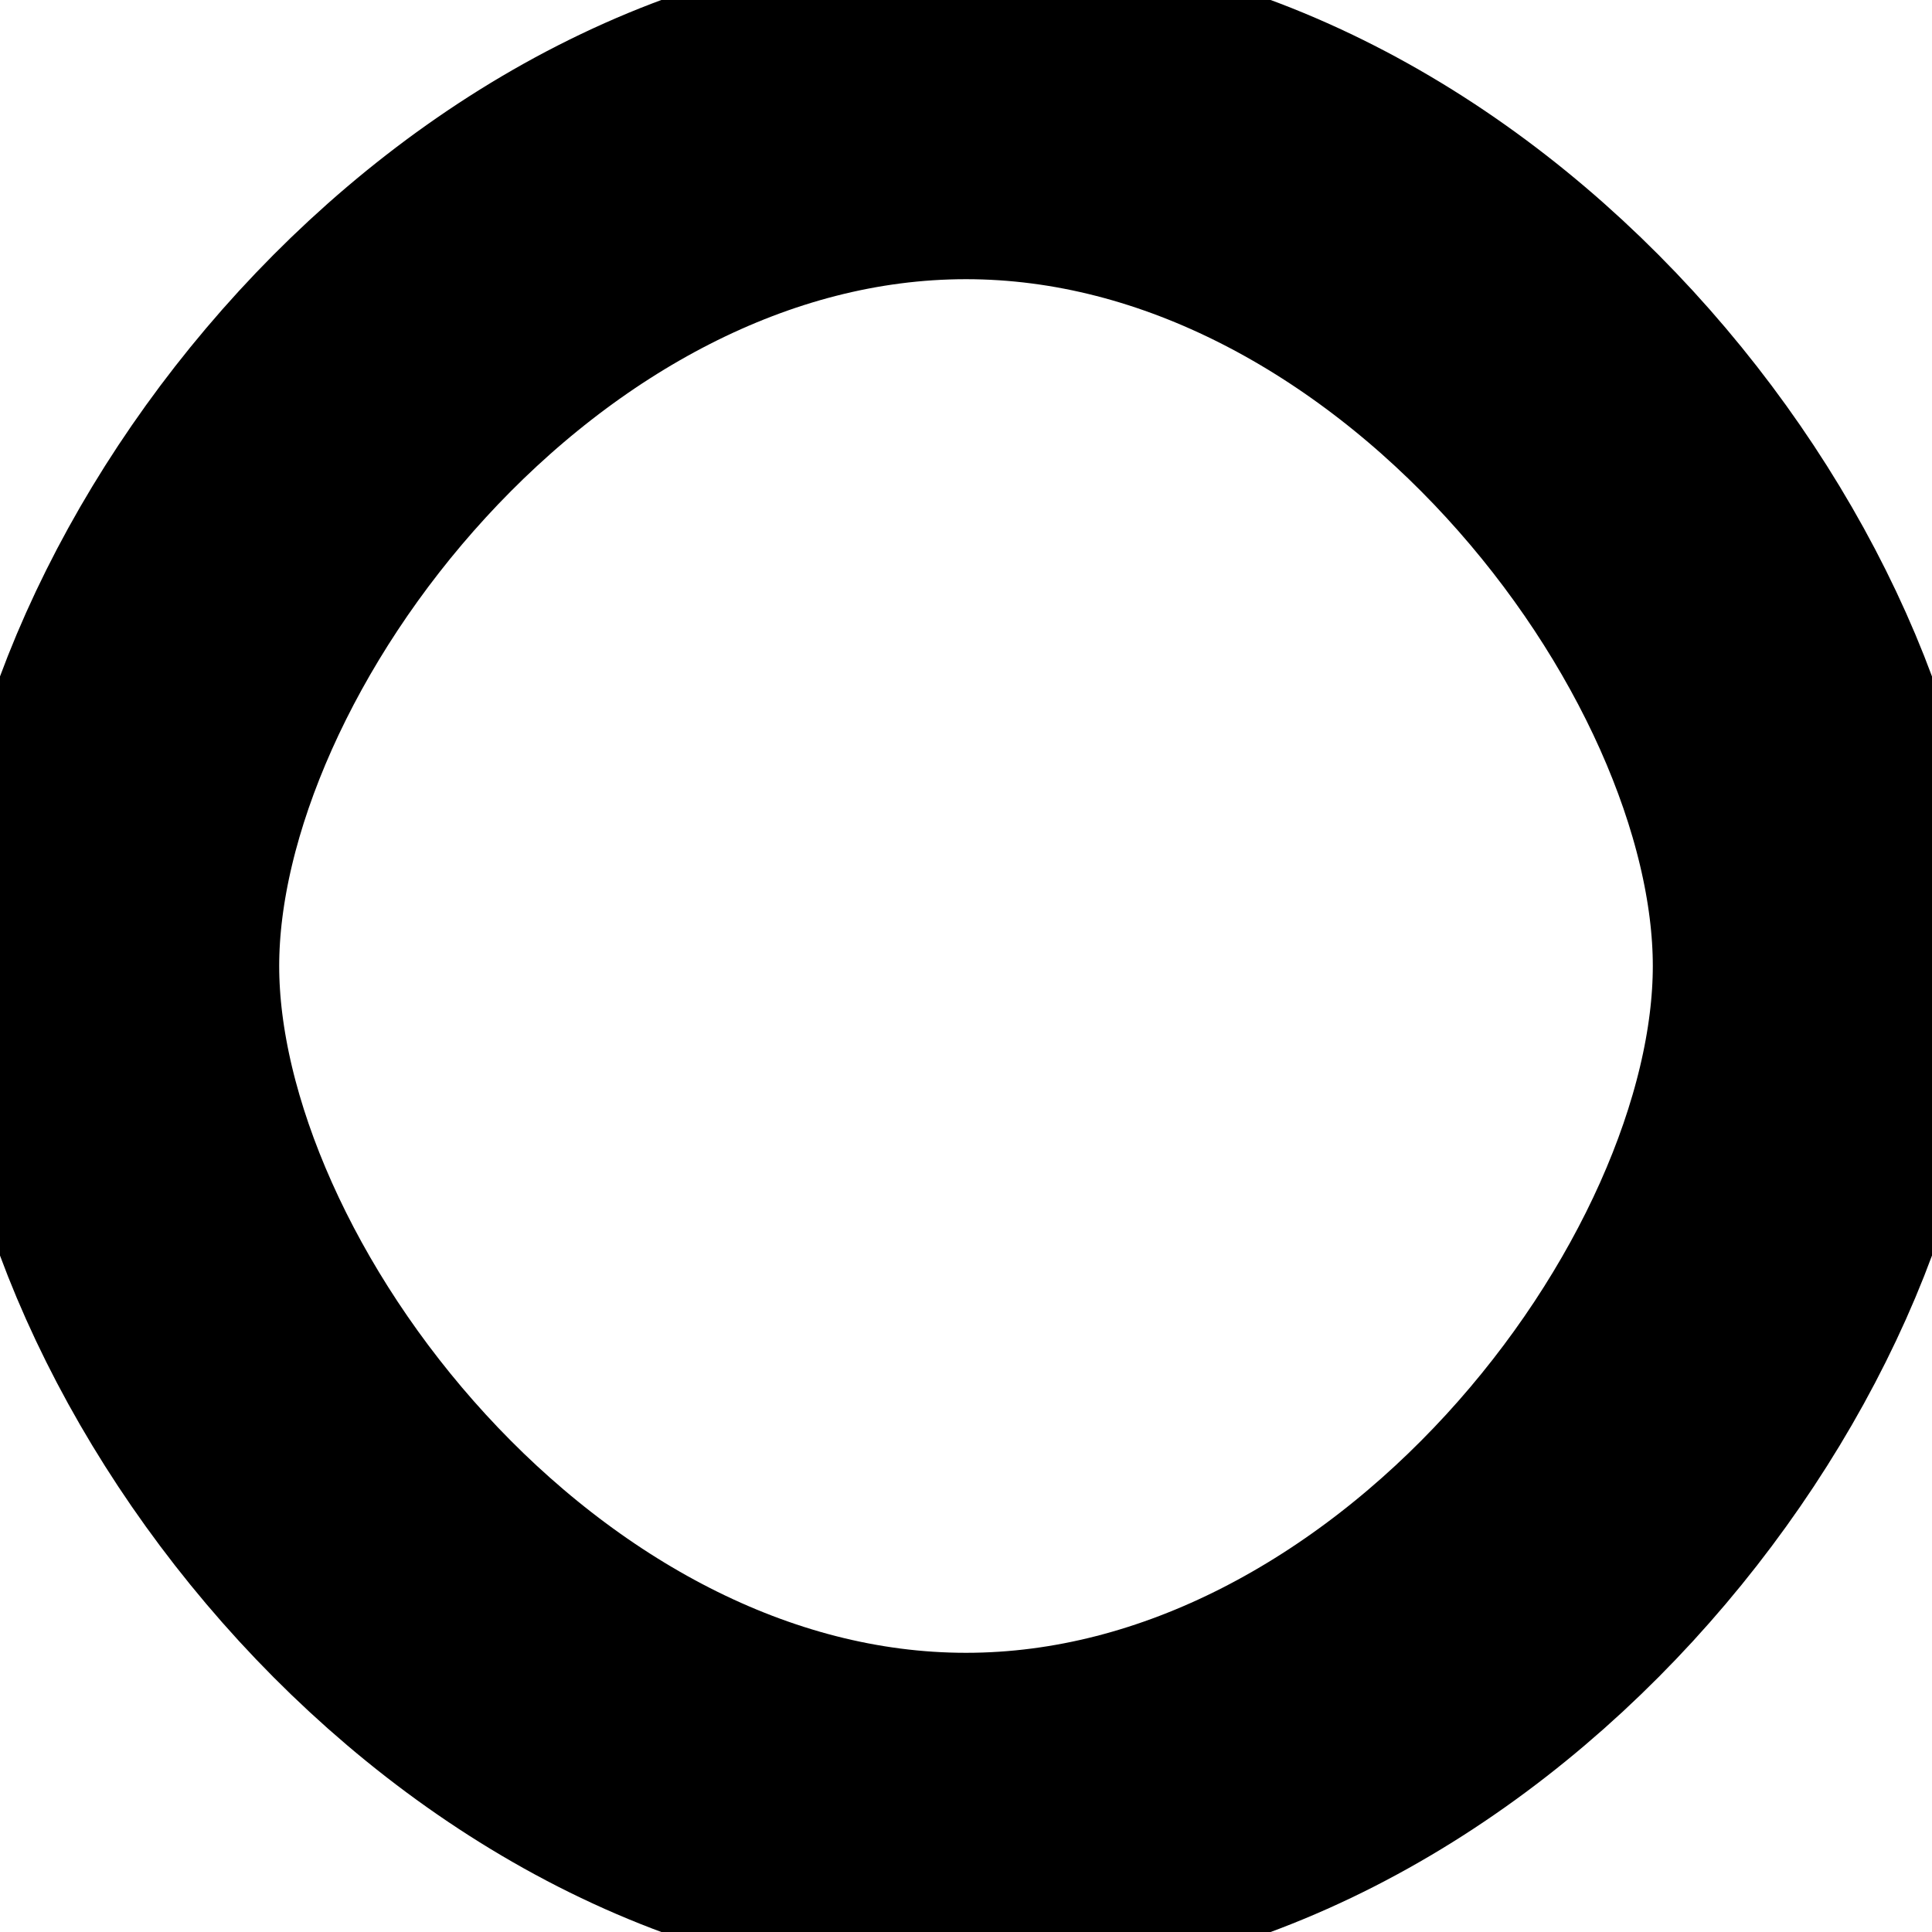
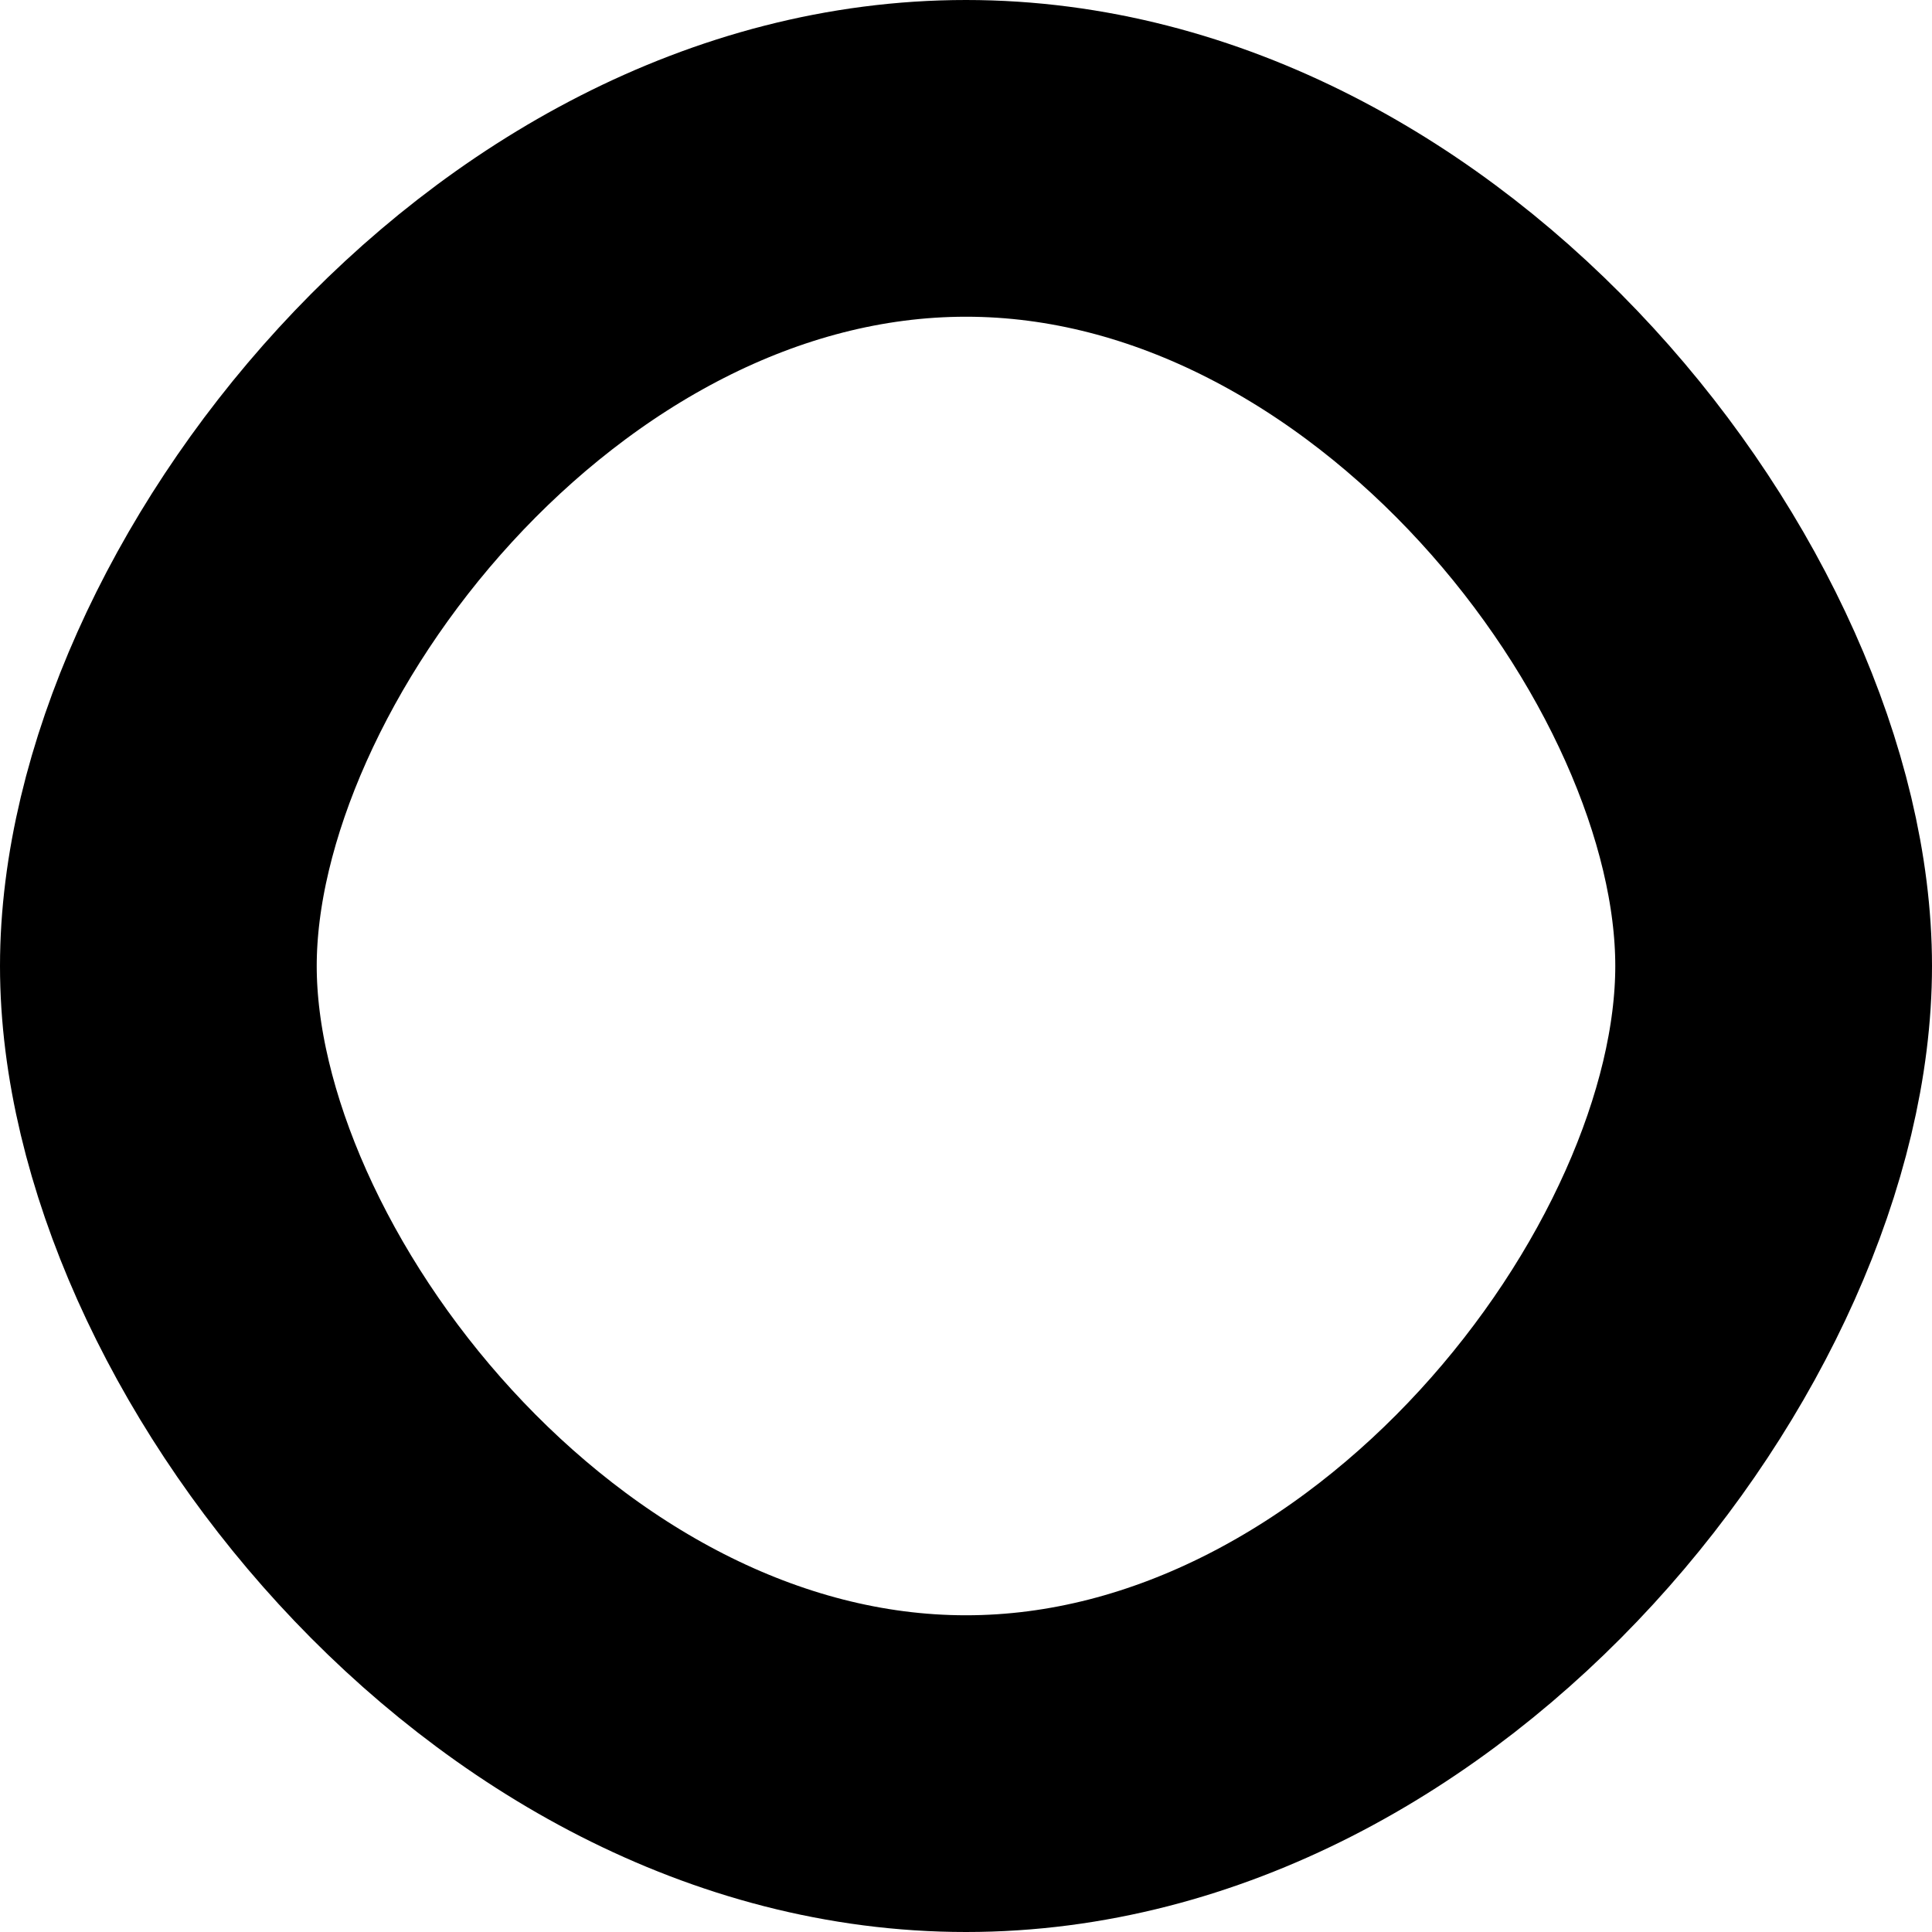
- <svg xmlns="http://www.w3.org/2000/svg" width="48px" height="48px" viewBox="3.35 3.35 17.3 17.3" fill="none">
+ <svg xmlns="http://www.w3.org/2000/svg" width="48px" height="48px" viewBox="2.85 2.85 18.3 18.3" fill="none">
  <path d="M4.35 12C4.35 8.786 7.786 4.35 12 4.35C16.214 4.35 19.65 8.786 19.65 12C19.65 15.214 16.214 19.65 12 19.65C7.786 19.65 4.35 15.214 4.35 12Z" stroke="currentColor" stroke-width="3" />
</svg>
